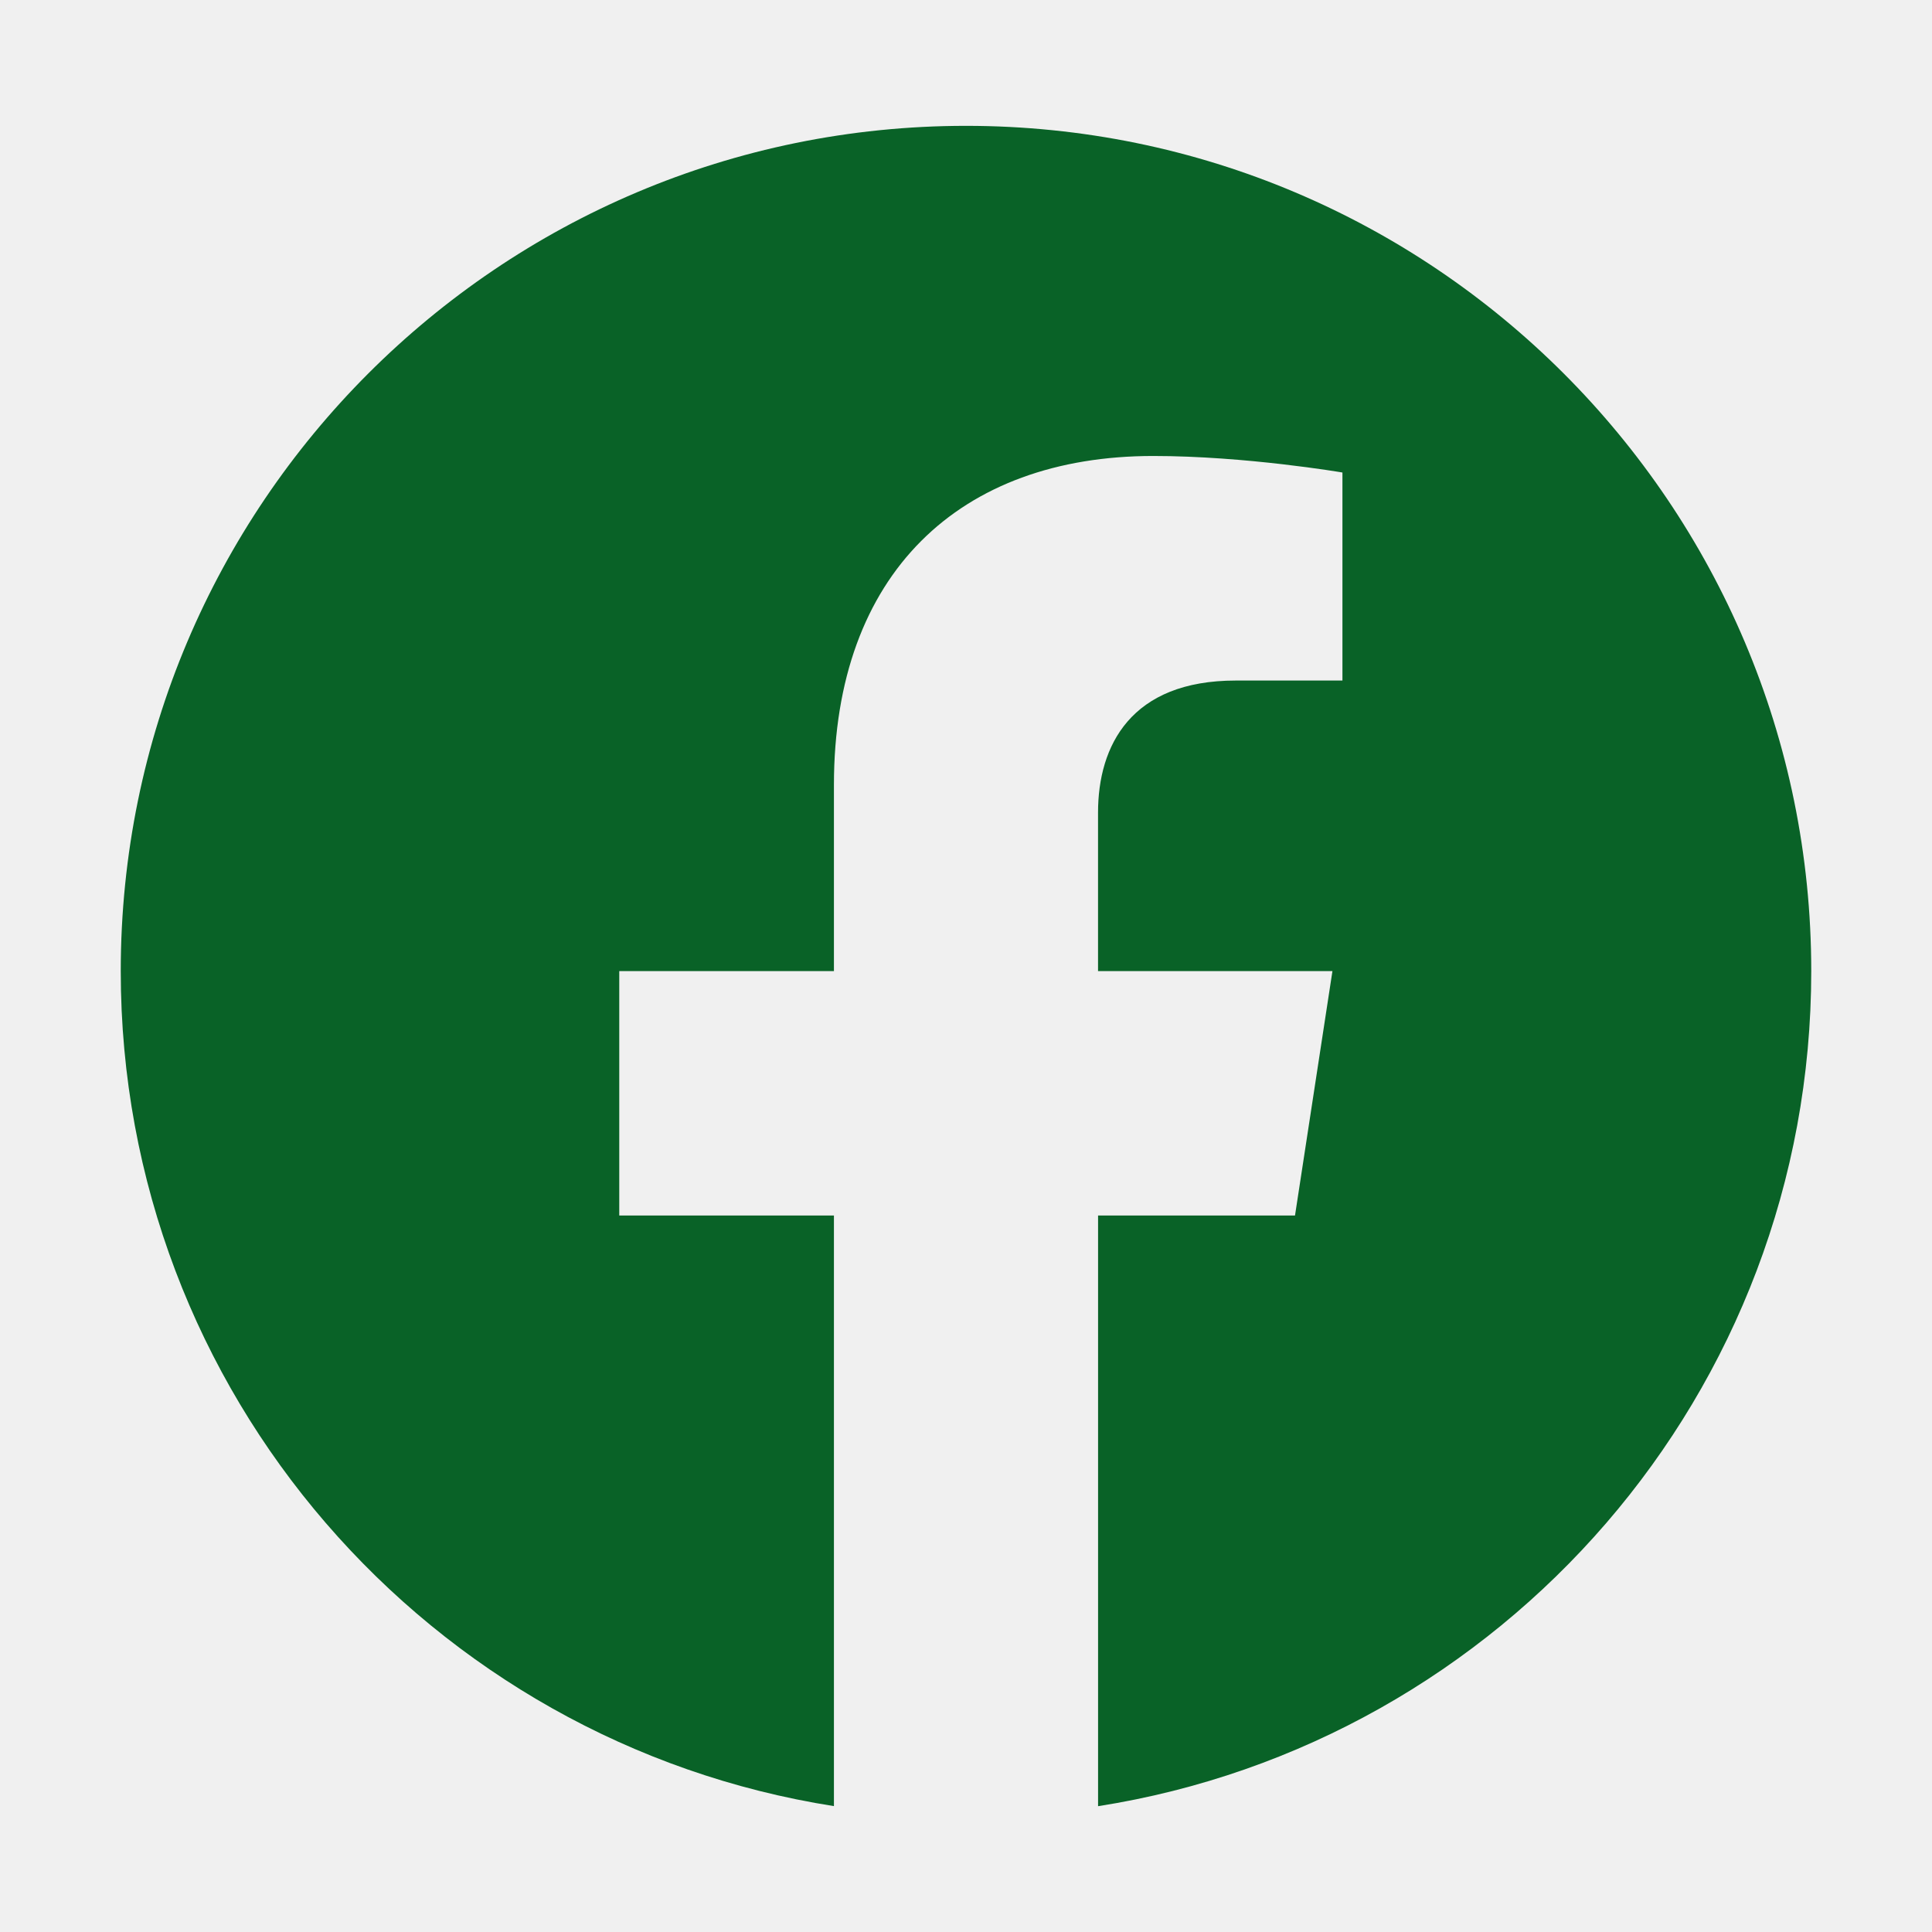
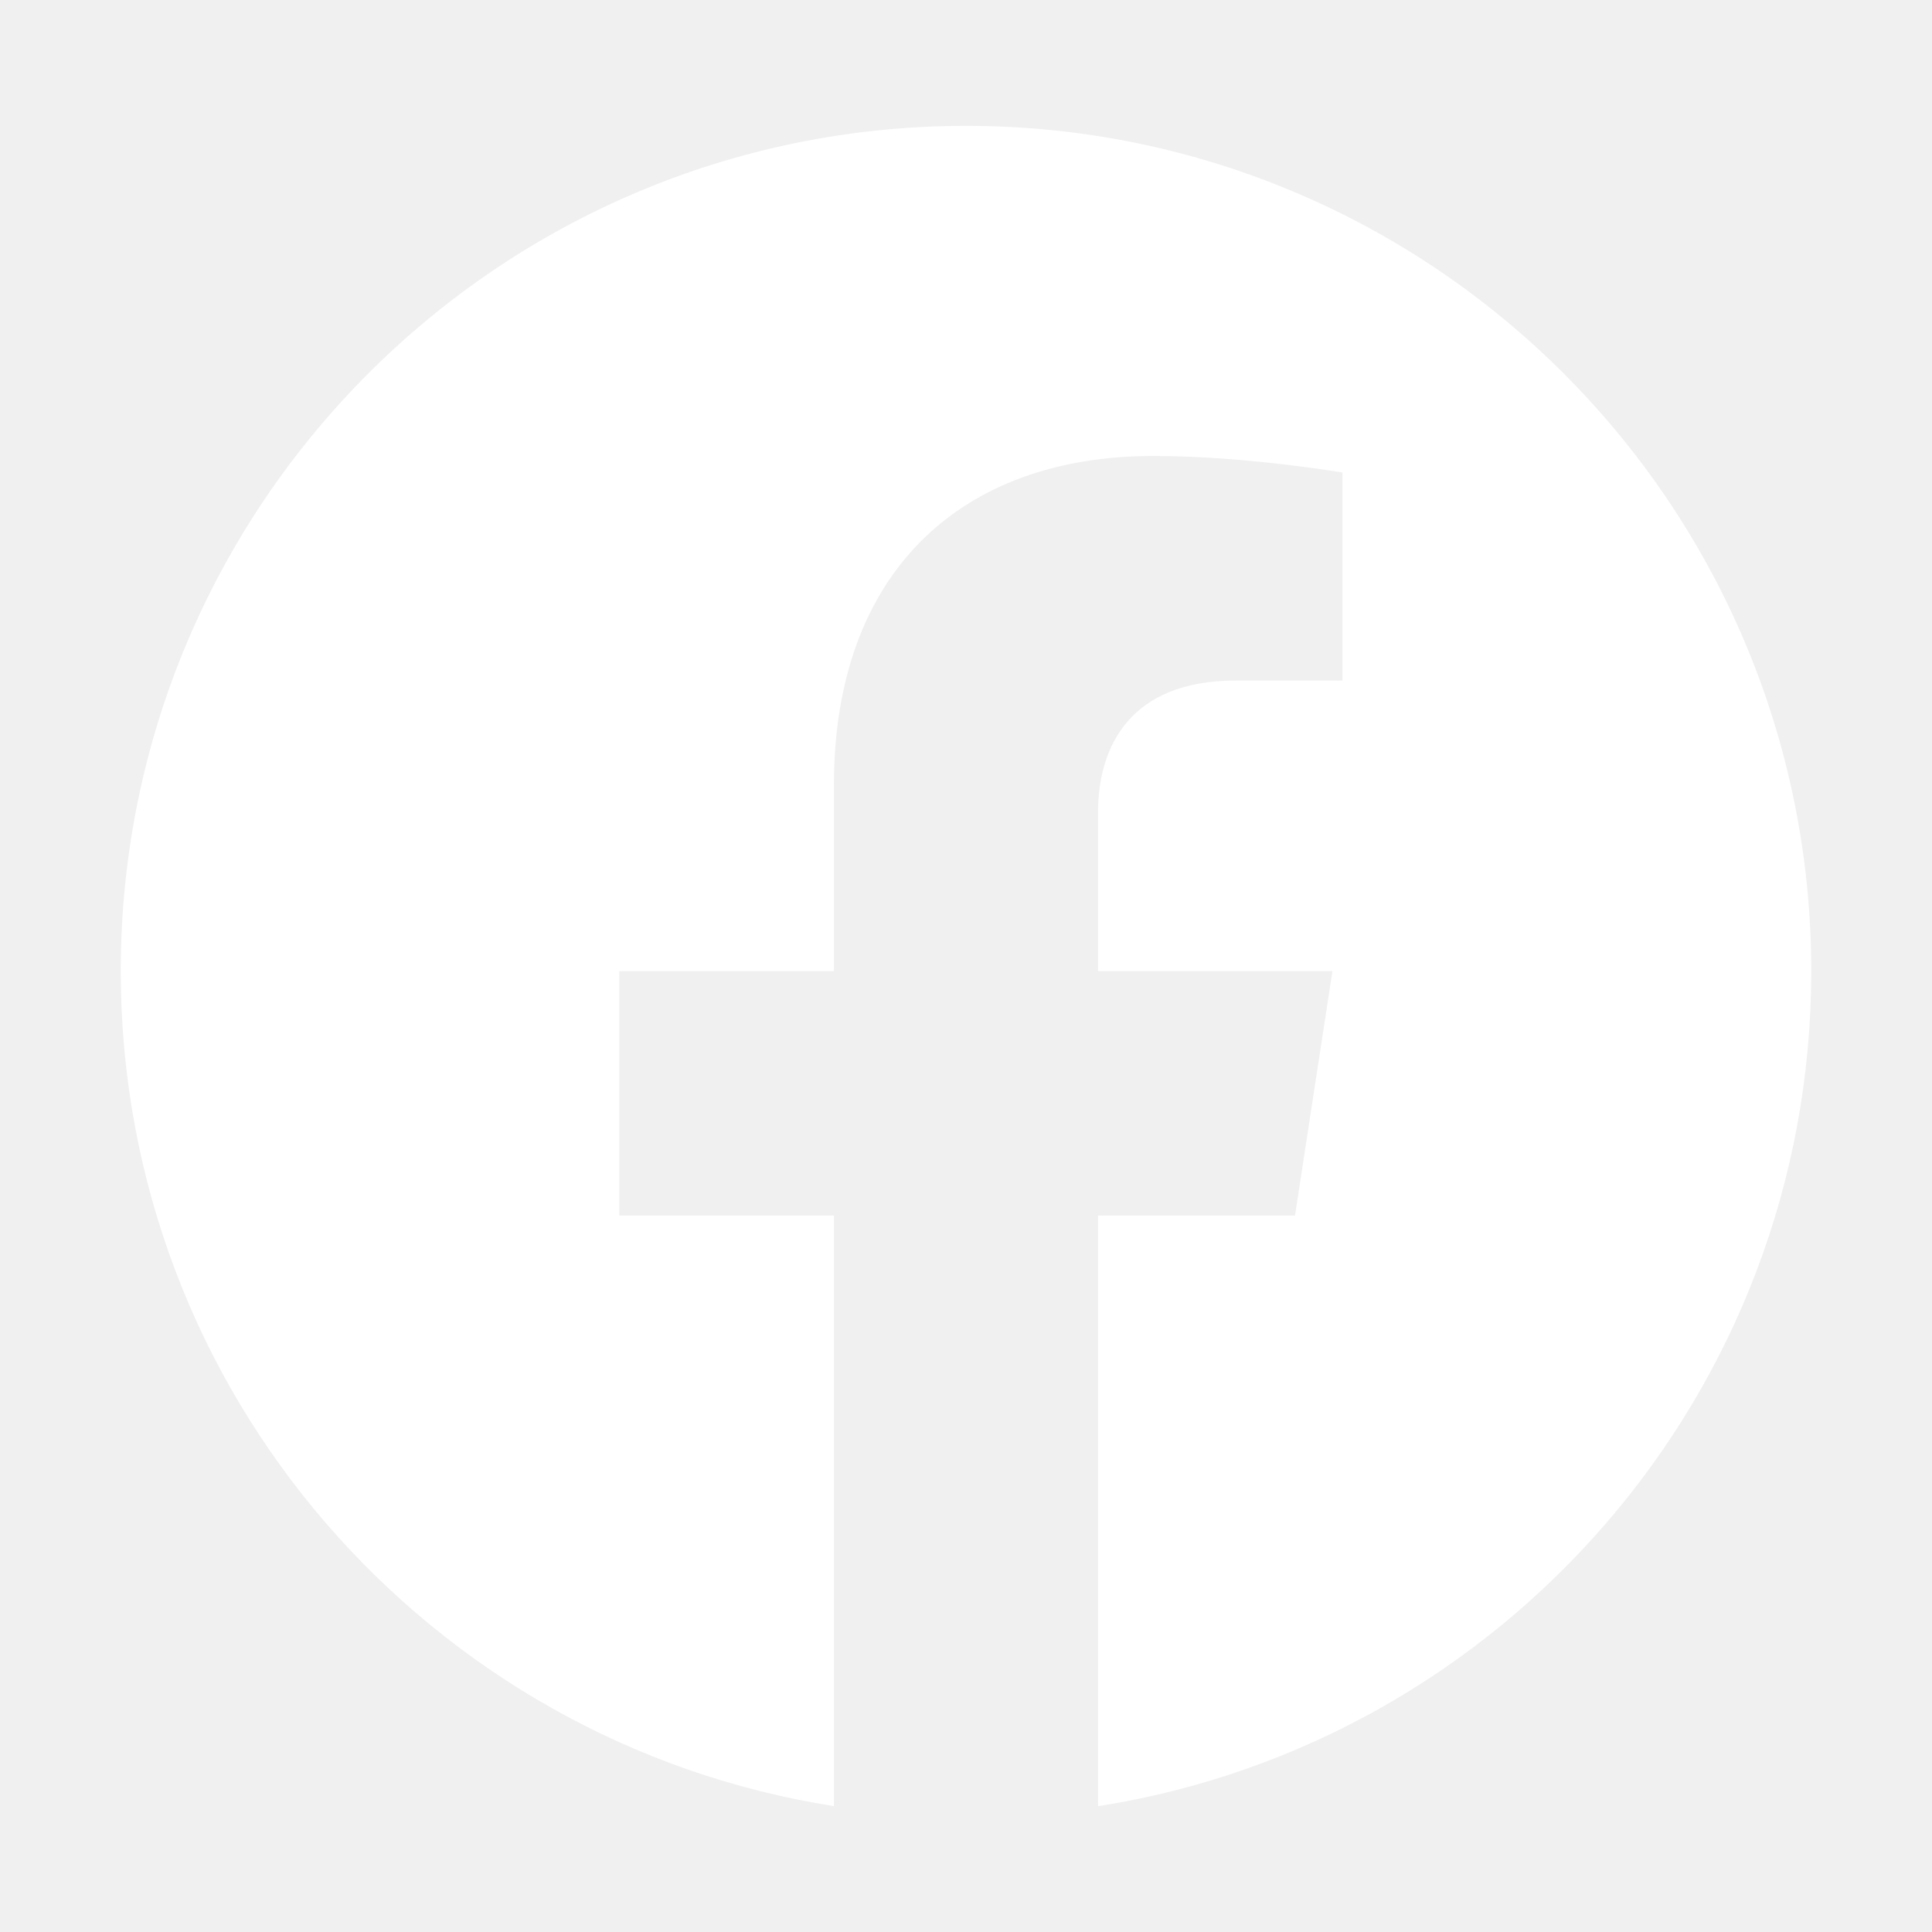
<svg xmlns="http://www.w3.org/2000/svg" fill="#096227" width="800px" height="800px" viewBox="0 0 512 512" id="Layer_1" data-name="Layer 1">
-   <path d="M480,257.35c0-123.7-100.3-224-224-224s-224,100.3-224,224c0,111.8,81.9,204.47,189,221.29V322.12H164.11V257.35H221V208c0-56.13,33.45-87.16,84.61-87.16,24.51,0,50.15,4.38,50.15,4.38v55.13H327.5c-27.81,0-36.51,17.26-36.51,35v42h62.12l-9.92,64.77H291V478.66C398.1,461.85,480,369.18,480,257.35Z" fill-rule="evenodd" />
+   <path d="M480,257.35c0-123.7-100.3-224-224-224s-224,100.3-224,224c0,111.8,81.9,204.47,189,221.29V322.12H164.11V257.35H221V208c0-56.13,33.45-87.16,84.61-87.16,24.51,0,50.15,4.38,50.15,4.38v55.13H327.5c-27.81,0-36.51,17.26-36.51,35v42h62.12l-9.92,64.77H291V478.66C398.1,461.85,480,369.18,480,257.35Z" fill-rule="evenodd" fill="#ffffff" />
</svg>
